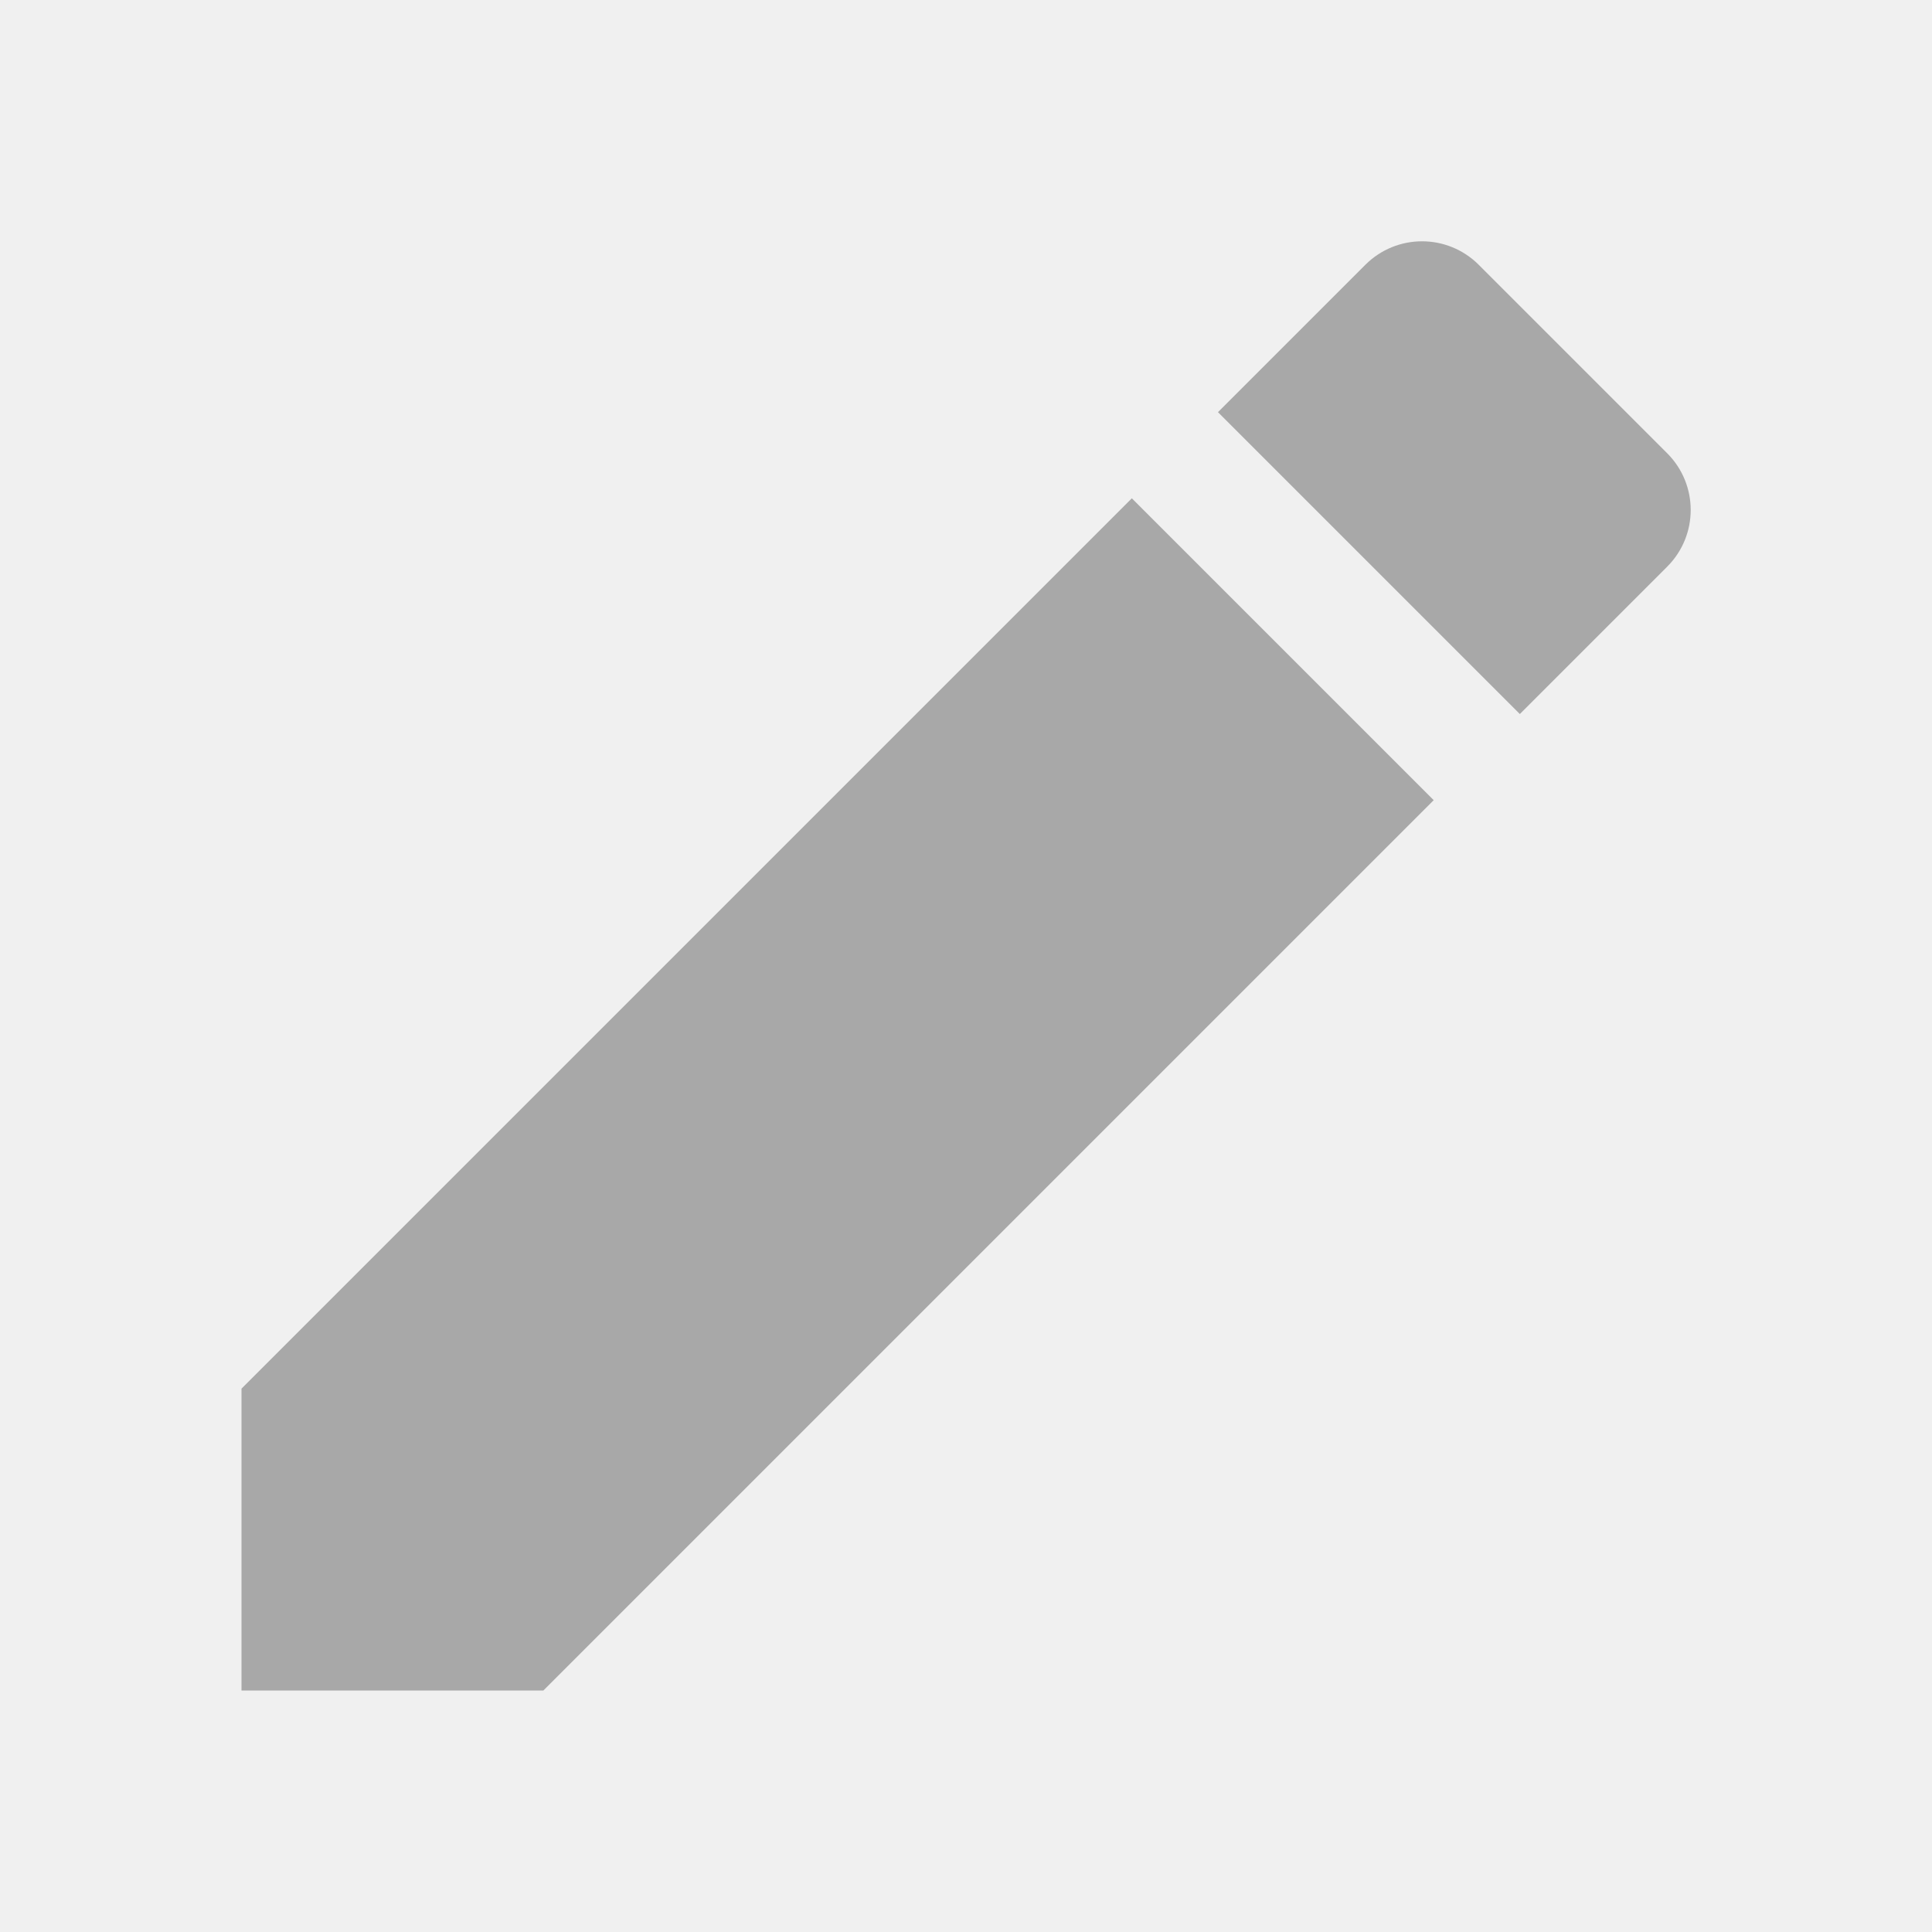
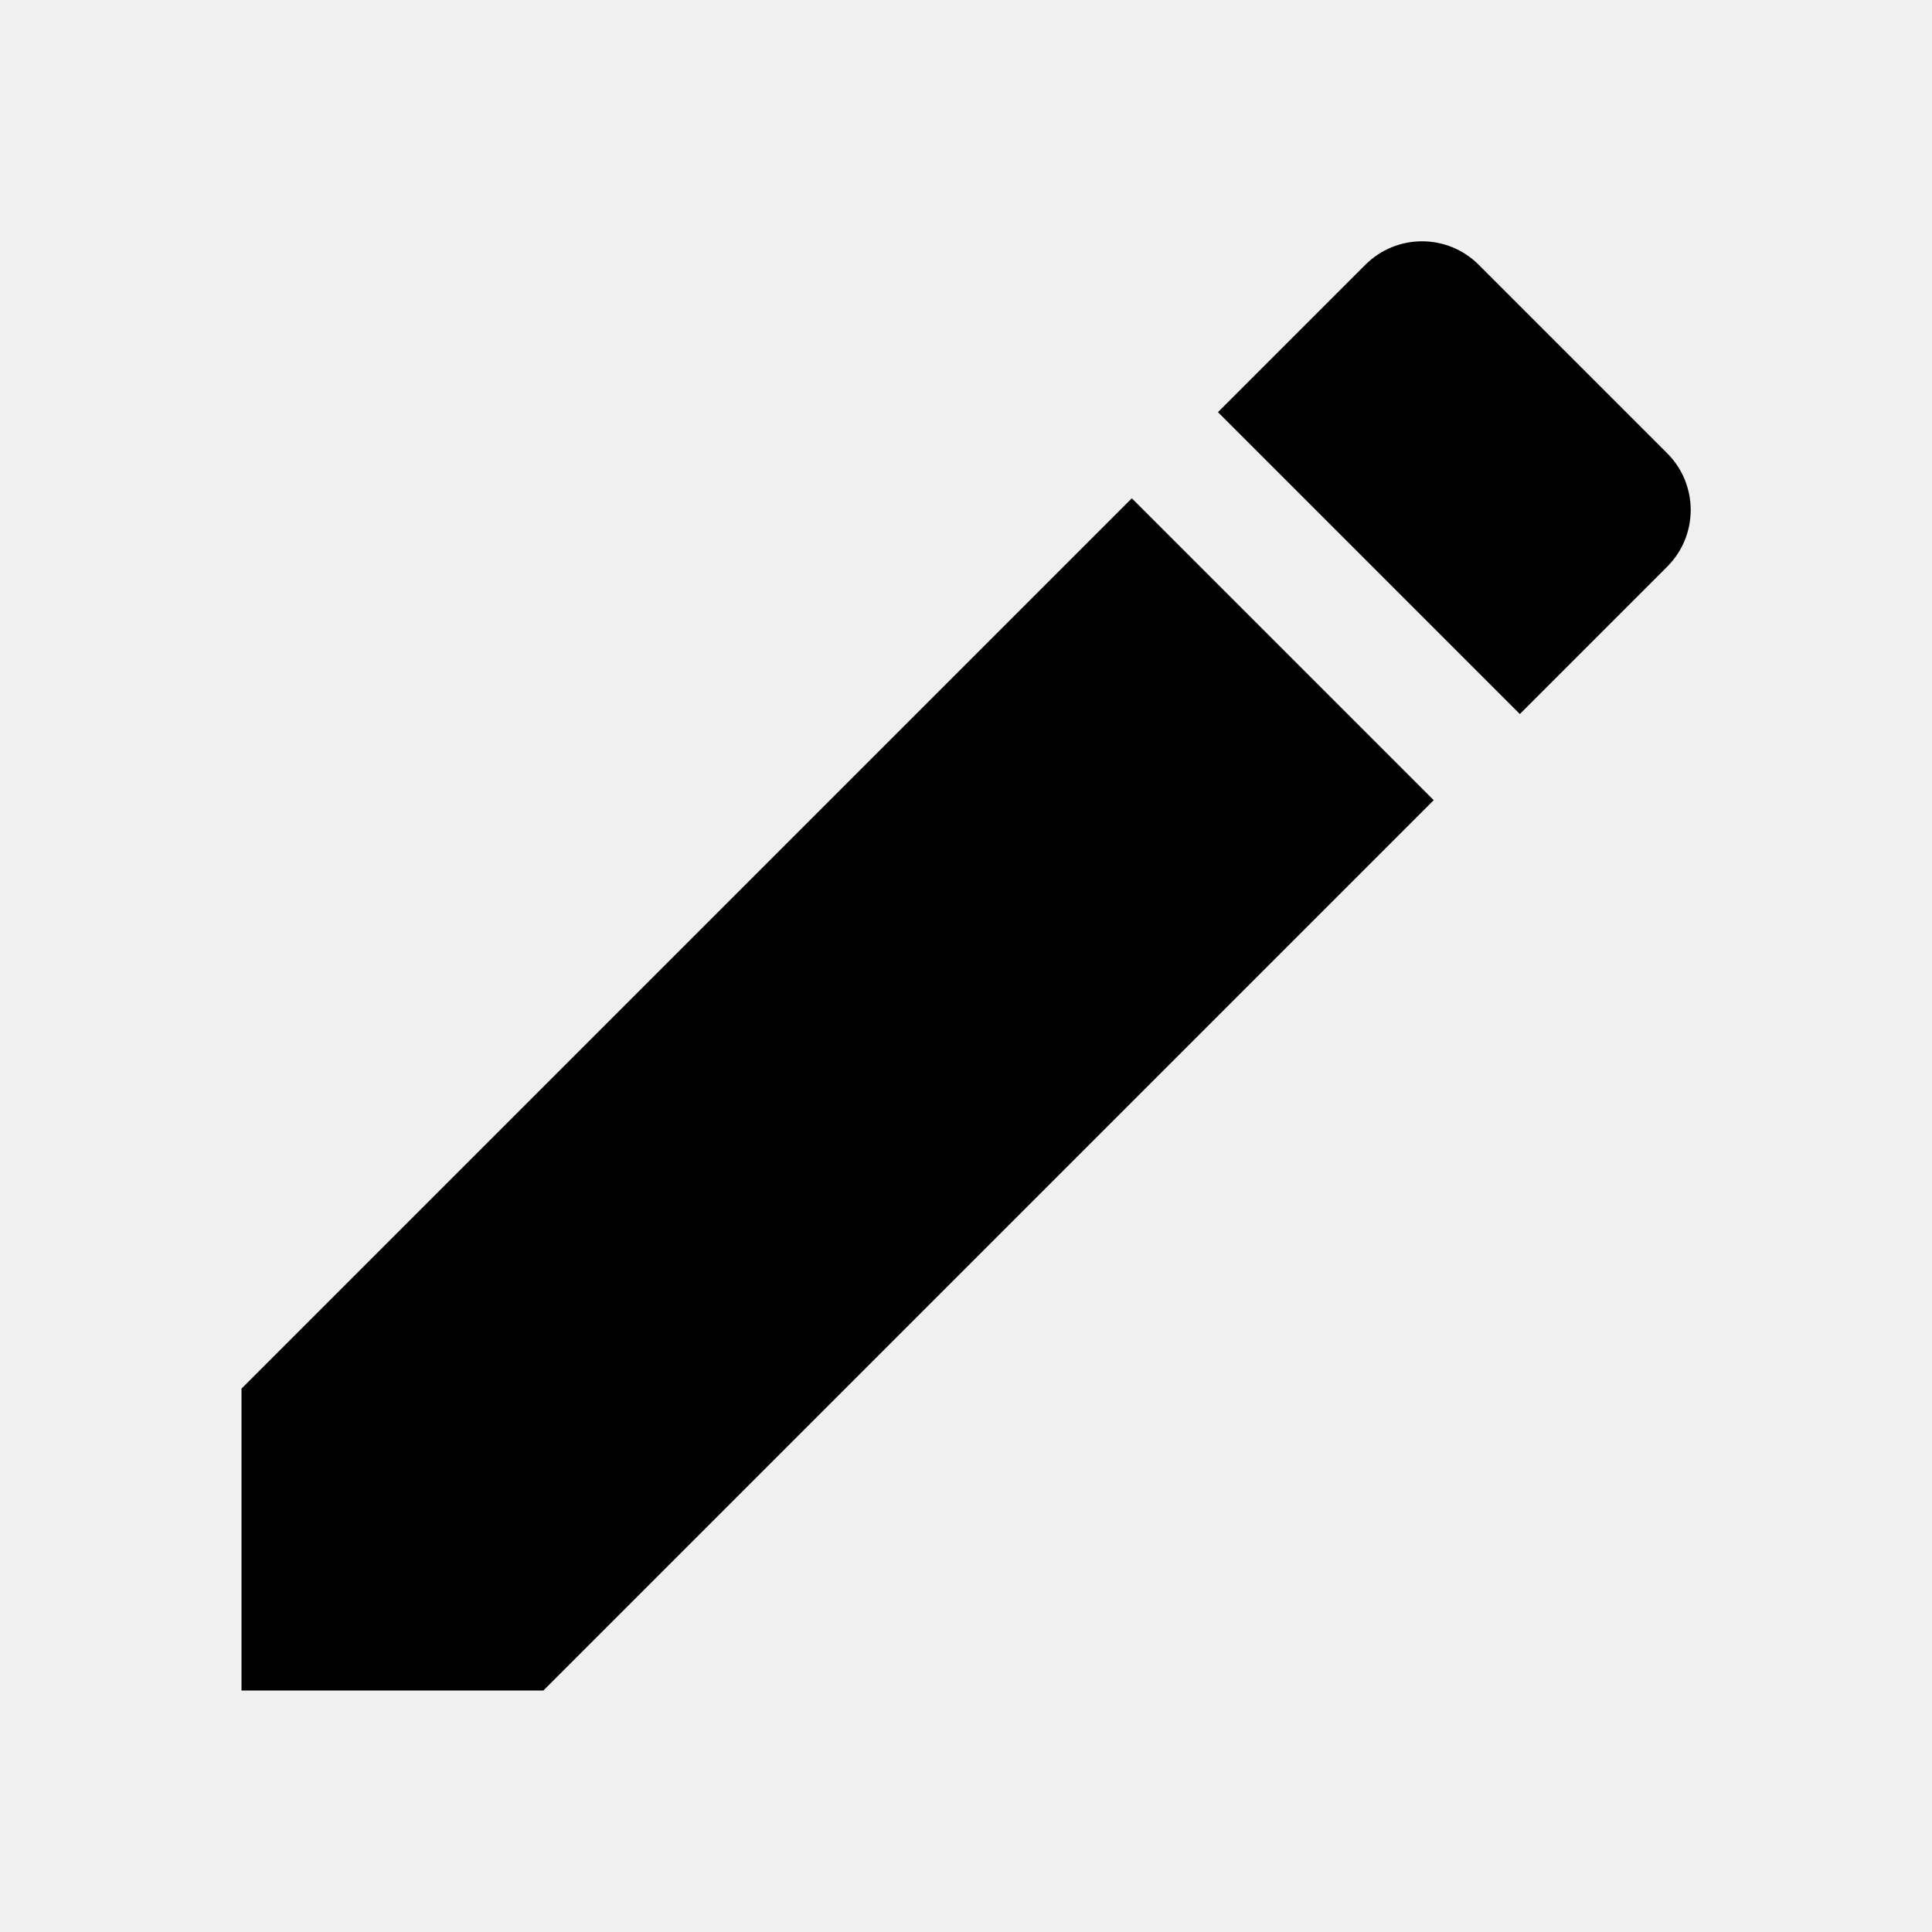
<svg xmlns="http://www.w3.org/2000/svg" width="24" height="24" viewBox="0 0 24 24" fill="none">
  <g clip-path="url(#clip0_7889_17)">
-     <path opacity="0.3" d="M3 17.25V21H6.75L17.81 9.94L14.06 6.19L3 17.25ZM20.71 7.04C21.1 6.65 21.1 6.02 20.71 5.63L18.37 3.29C17.98 2.9 17.35 2.9 16.96 3.29L15.13 5.12L18.88 8.87L20.71 7.04Z" fill="black" />
+     <path d="M3 17.25V21H6.75L17.81 9.94L14.06 6.19L3 17.25ZM20.71 7.04C21.1 6.65 21.1 6.02 20.71 5.63L18.37 3.29C17.98 2.9 17.35 2.9 16.96 3.29L15.13 5.12L18.88 8.87L20.71 7.04Z" fill="black" />
  </g>
  <defs>
    <clipPath id="clip0_7889_17">
      <rect width="24" height="24" fill="white" />
    </clipPath>
  </defs>
</svg>
